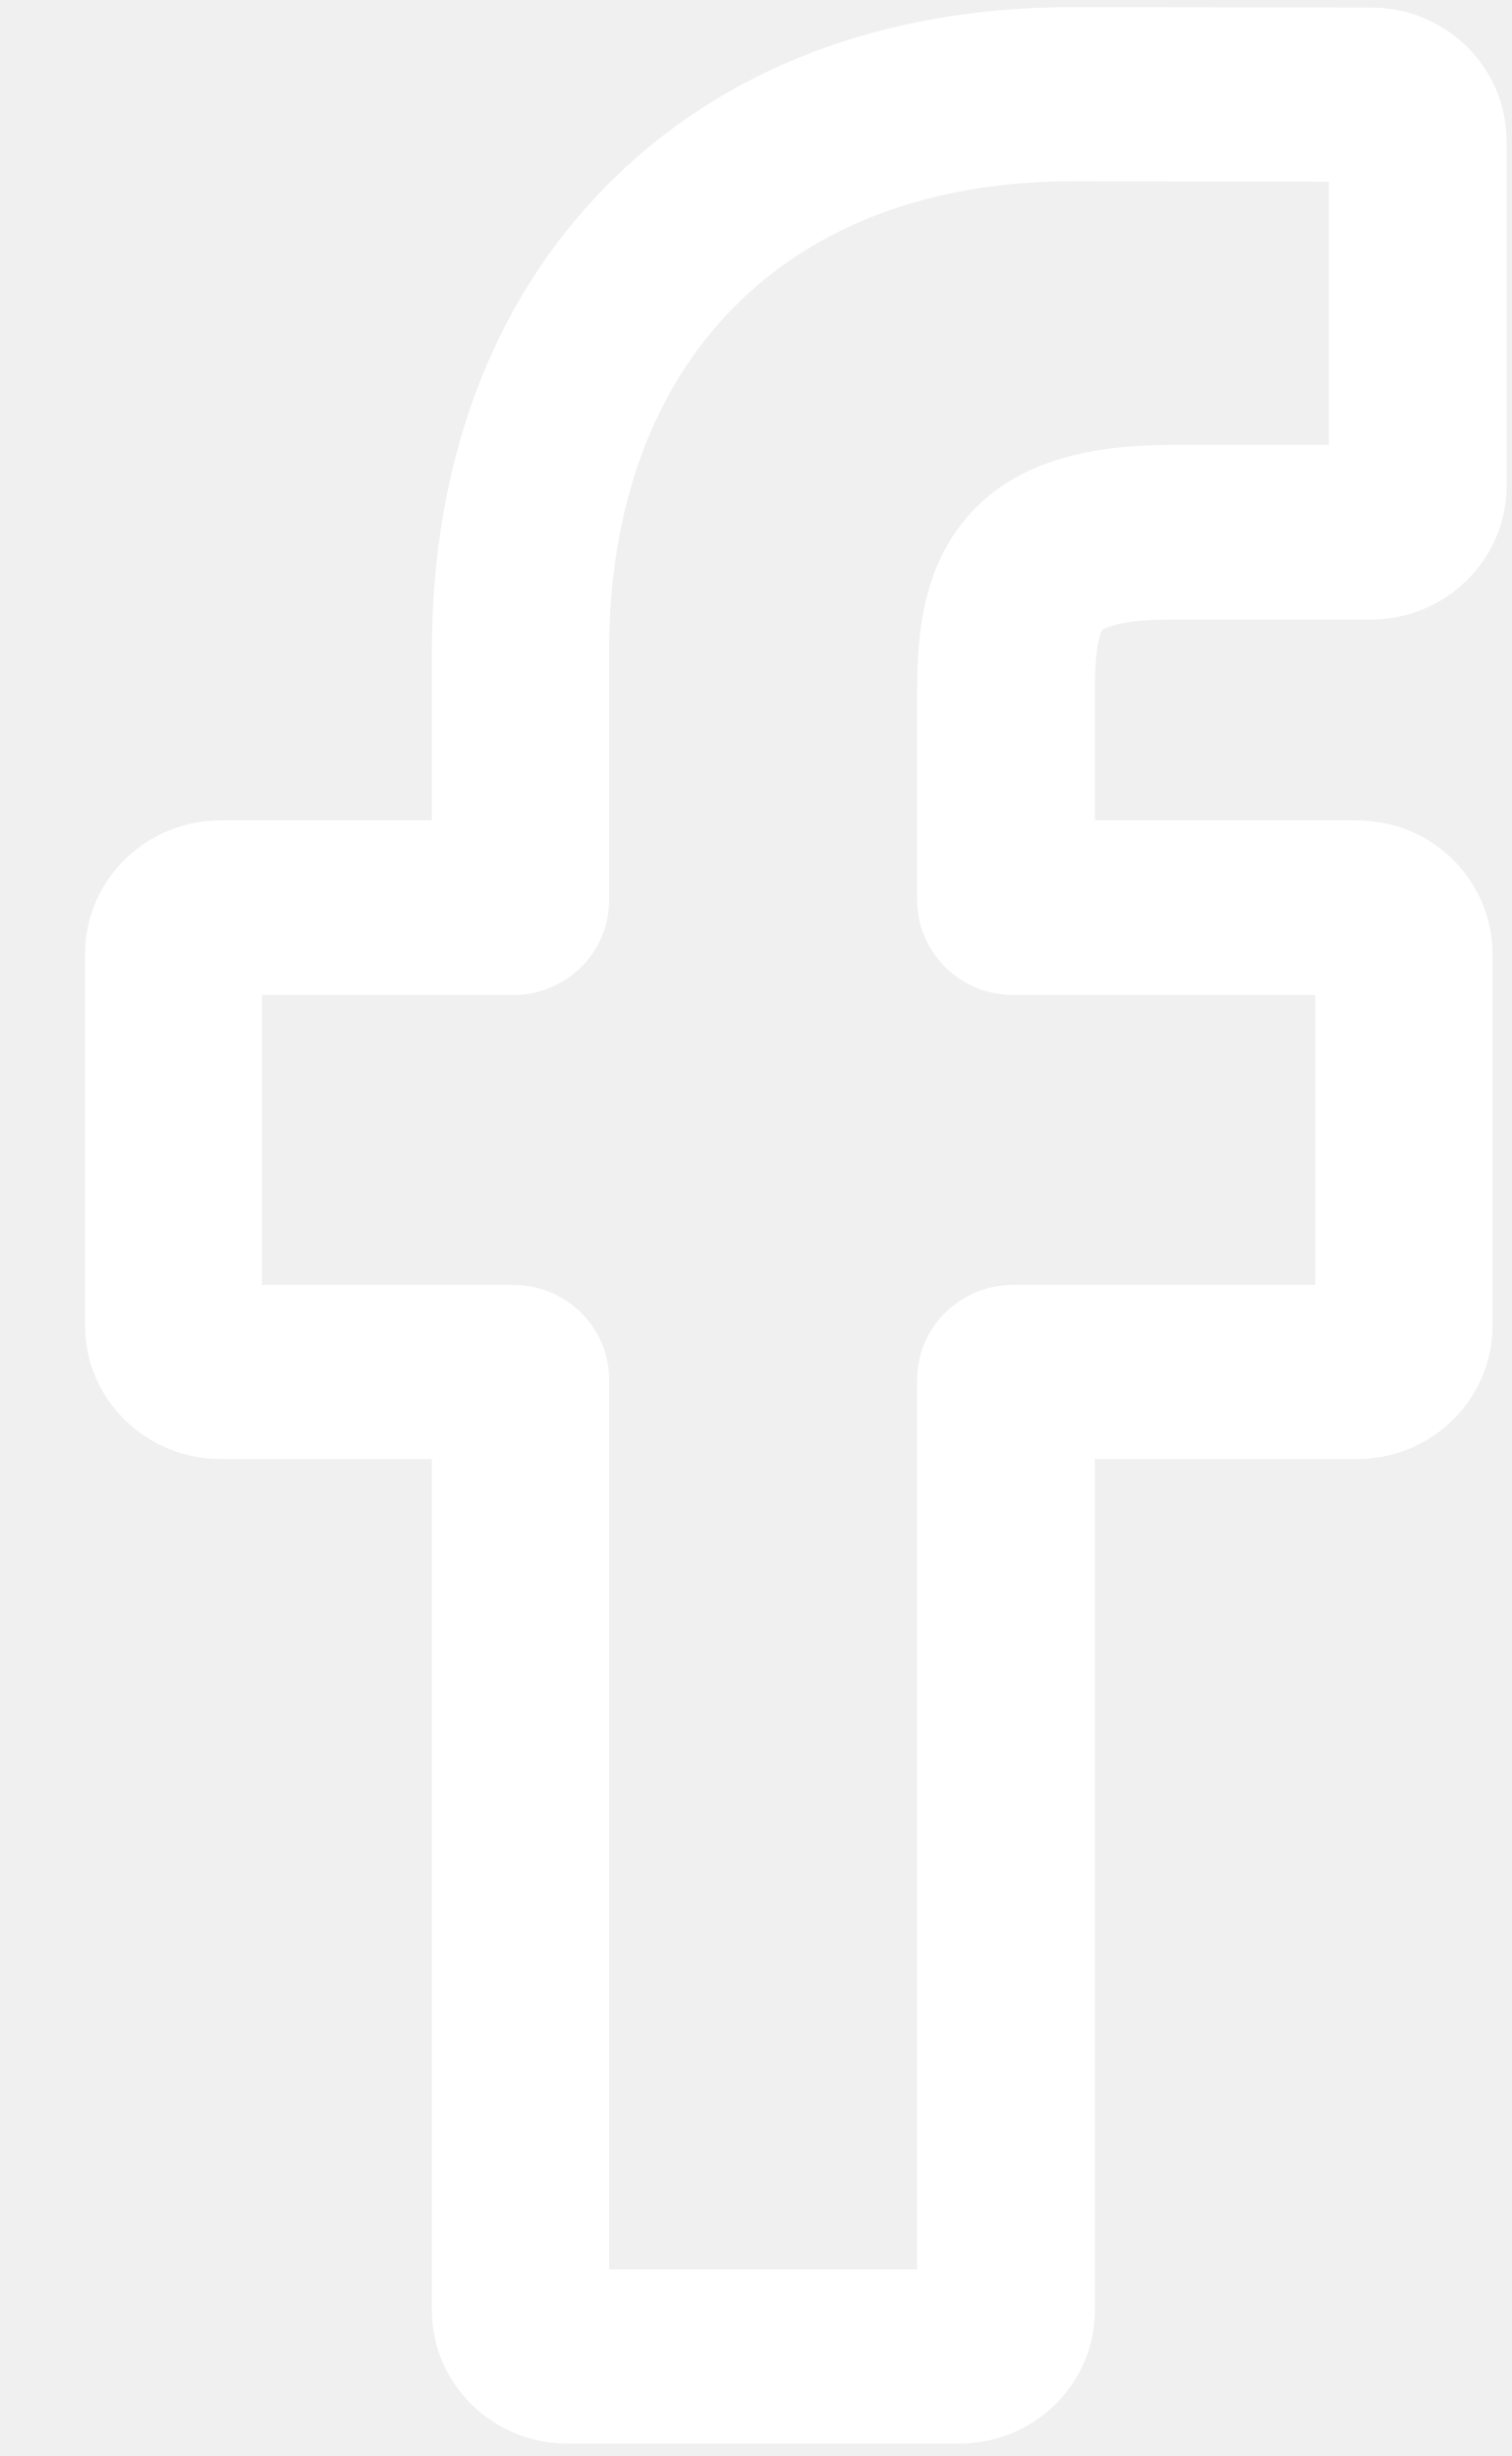
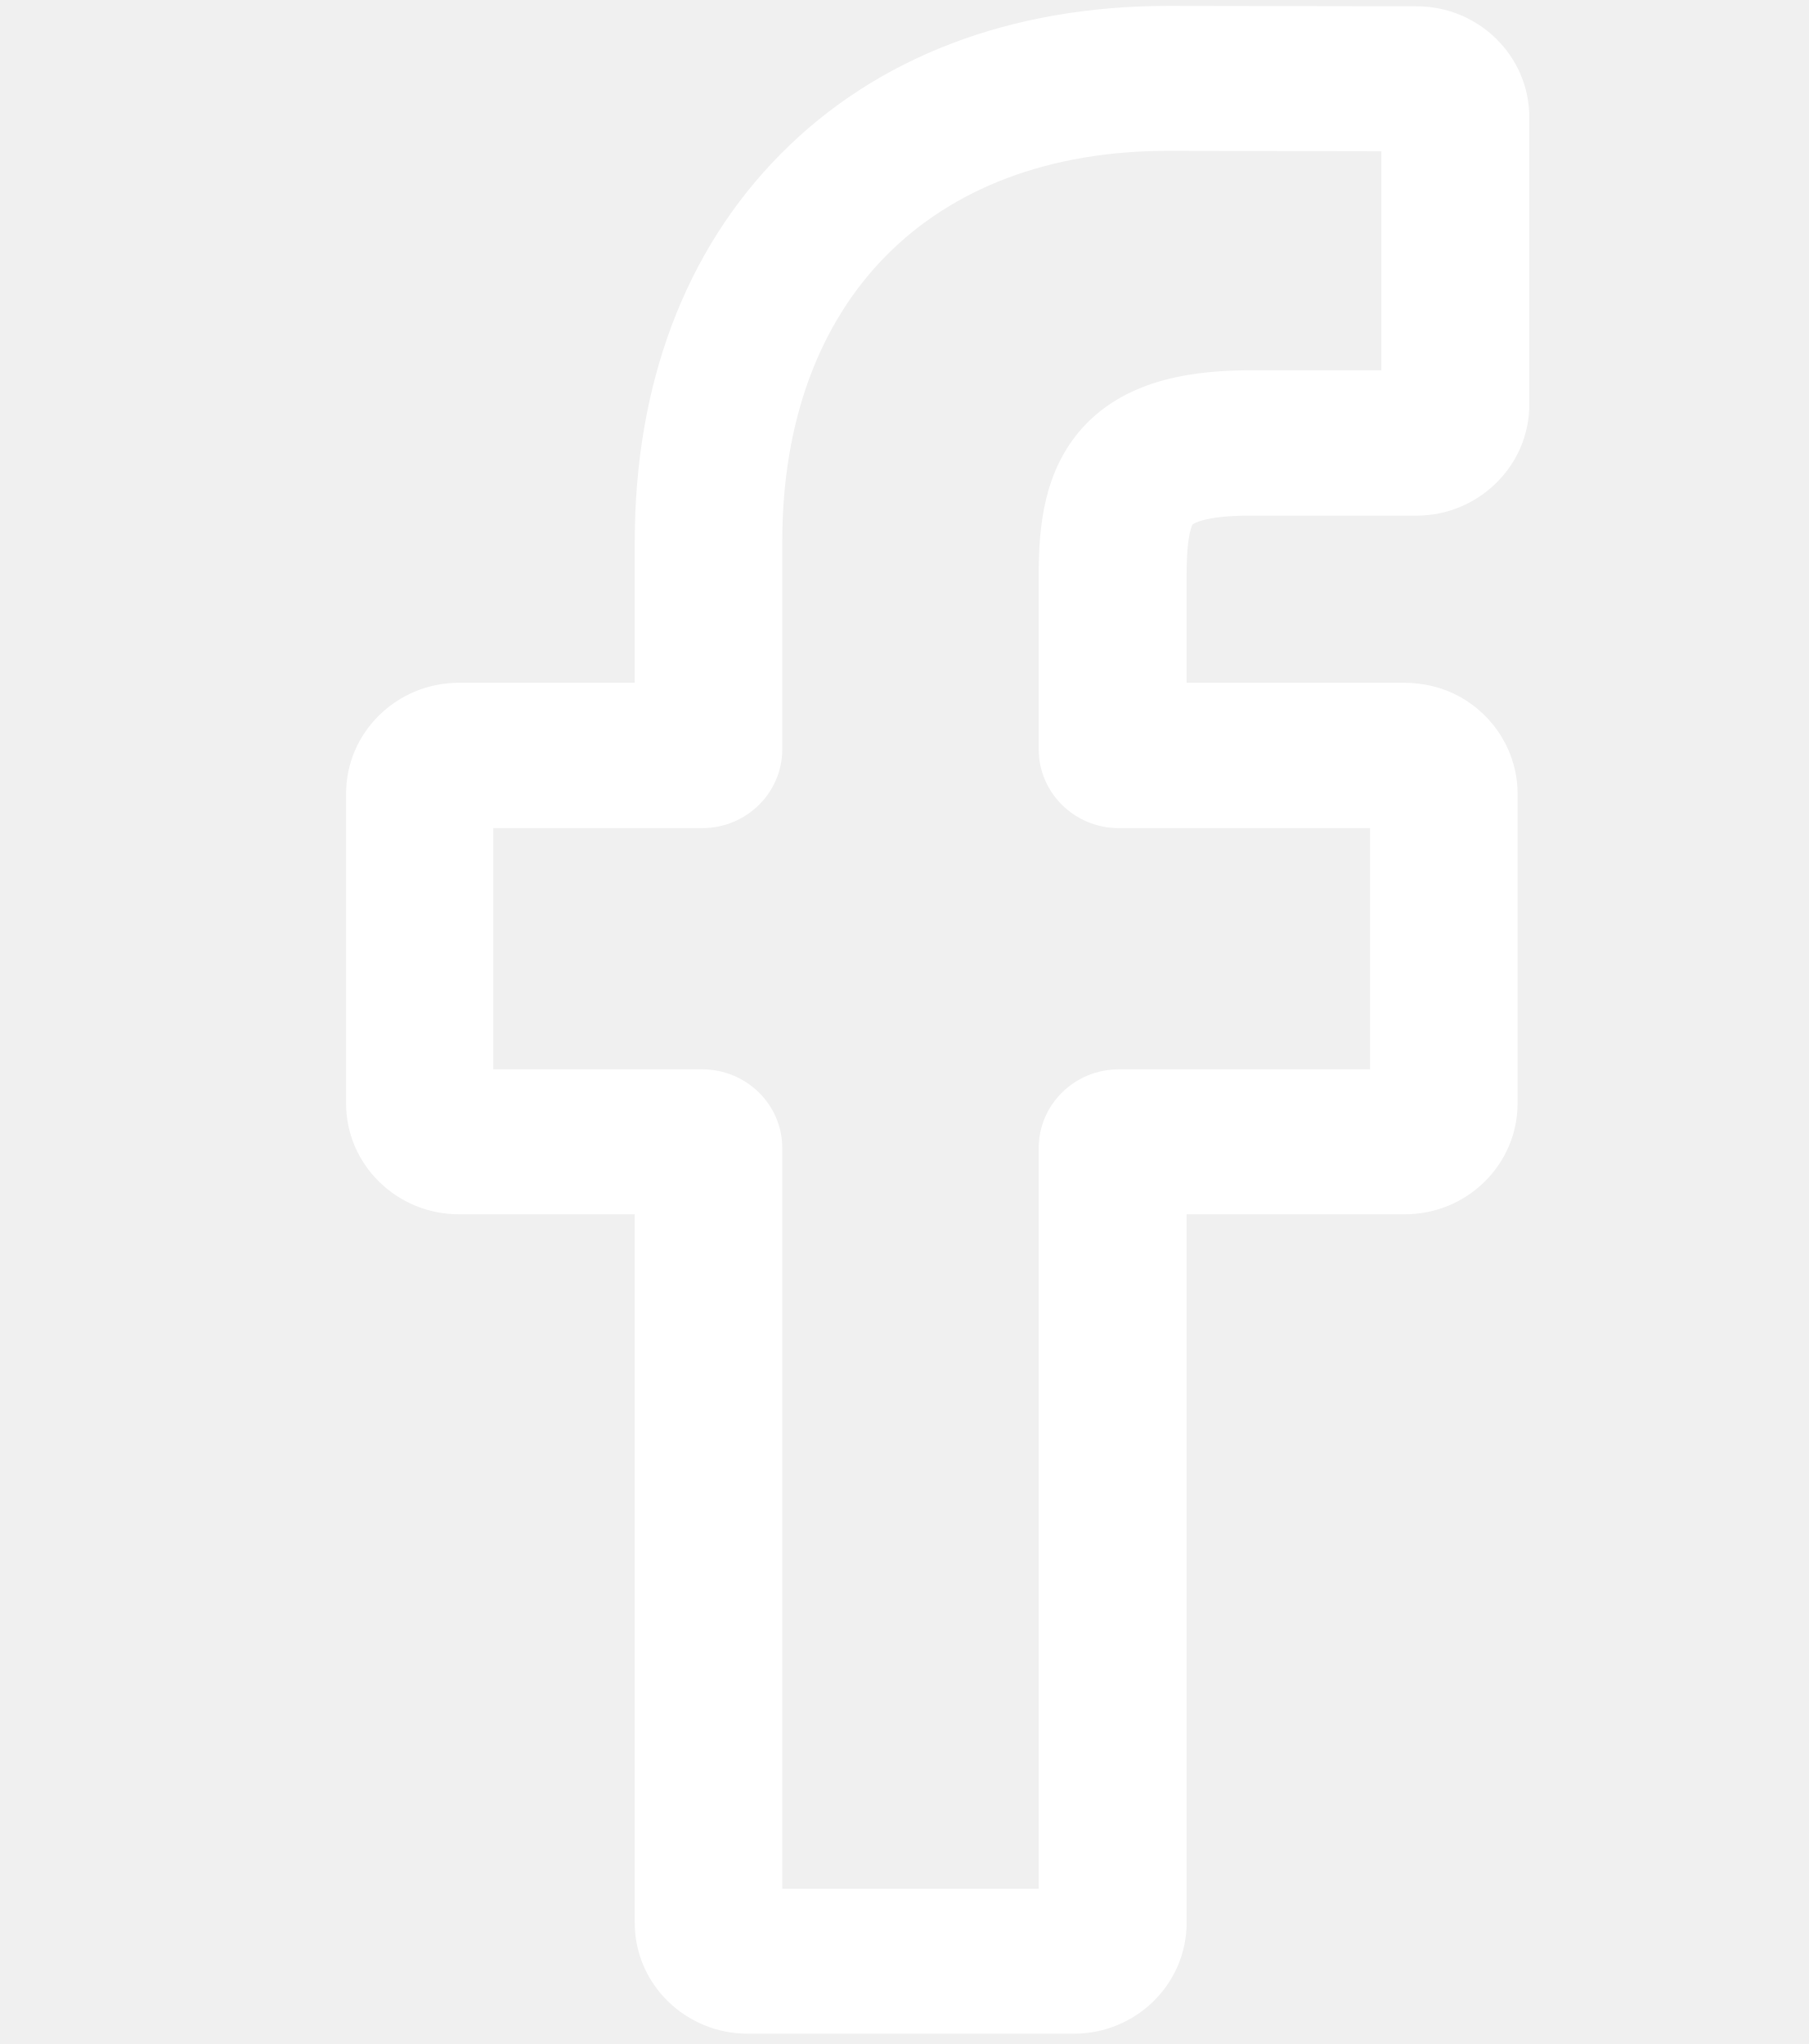
- <svg xmlns="http://www.w3.org/2000/svg" width="16" height="26" viewBox="0 0 16 26" fill="none">
+ <svg xmlns="http://www.w3.org/2000/svg" width="23" height="26" viewBox="0 0 16 26" fill="none">
  <path d="M11.667 6.67C11.667 6.67 11.801 6.559 12.385 6.559H14.513C15.302 6.559 15.948 5.924 15.948 5.148V1.491C15.948 0.715 15.307 0.08 14.513 0.08L11.355 0.075C9.355 0.075 7.648 0.725 6.428 1.959C5.213 3.183 4.572 4.891 4.572 6.891V8.685H2.337C1.542 8.685 0.901 9.32 0.901 10.095V14.035C0.901 14.816 1.547 15.446 2.337 15.446H4.572V24.459C4.572 25.239 5.218 25.869 6.008 25.869H10.155C10.95 25.869 11.59 25.234 11.59 24.459V15.446H14.364C15.159 15.446 15.799 14.811 15.799 14.035V10.095C15.799 9.587 15.517 9.113 15.061 8.861C14.851 8.745 14.605 8.685 14.354 8.685H11.59V7.304C11.59 6.775 11.667 6.67 11.667 6.67ZM10.263 5.445C9.776 5.989 9.709 6.69 9.709 7.304V9.531C9.709 10.085 10.165 10.534 10.729 10.534H13.923V13.602H10.729C10.165 13.602 9.709 14.05 9.709 14.604V24.025H6.448V14.604C6.448 14.05 5.992 13.602 5.428 13.602H2.773V10.534H5.428C5.992 10.534 6.448 10.085 6.448 9.531V6.891C6.448 3.823 8.33 1.919 11.35 1.919L14.067 1.924V4.71H12.38C11.755 4.715 10.852 4.79 10.263 5.445Z" fill="white" />
</svg>
